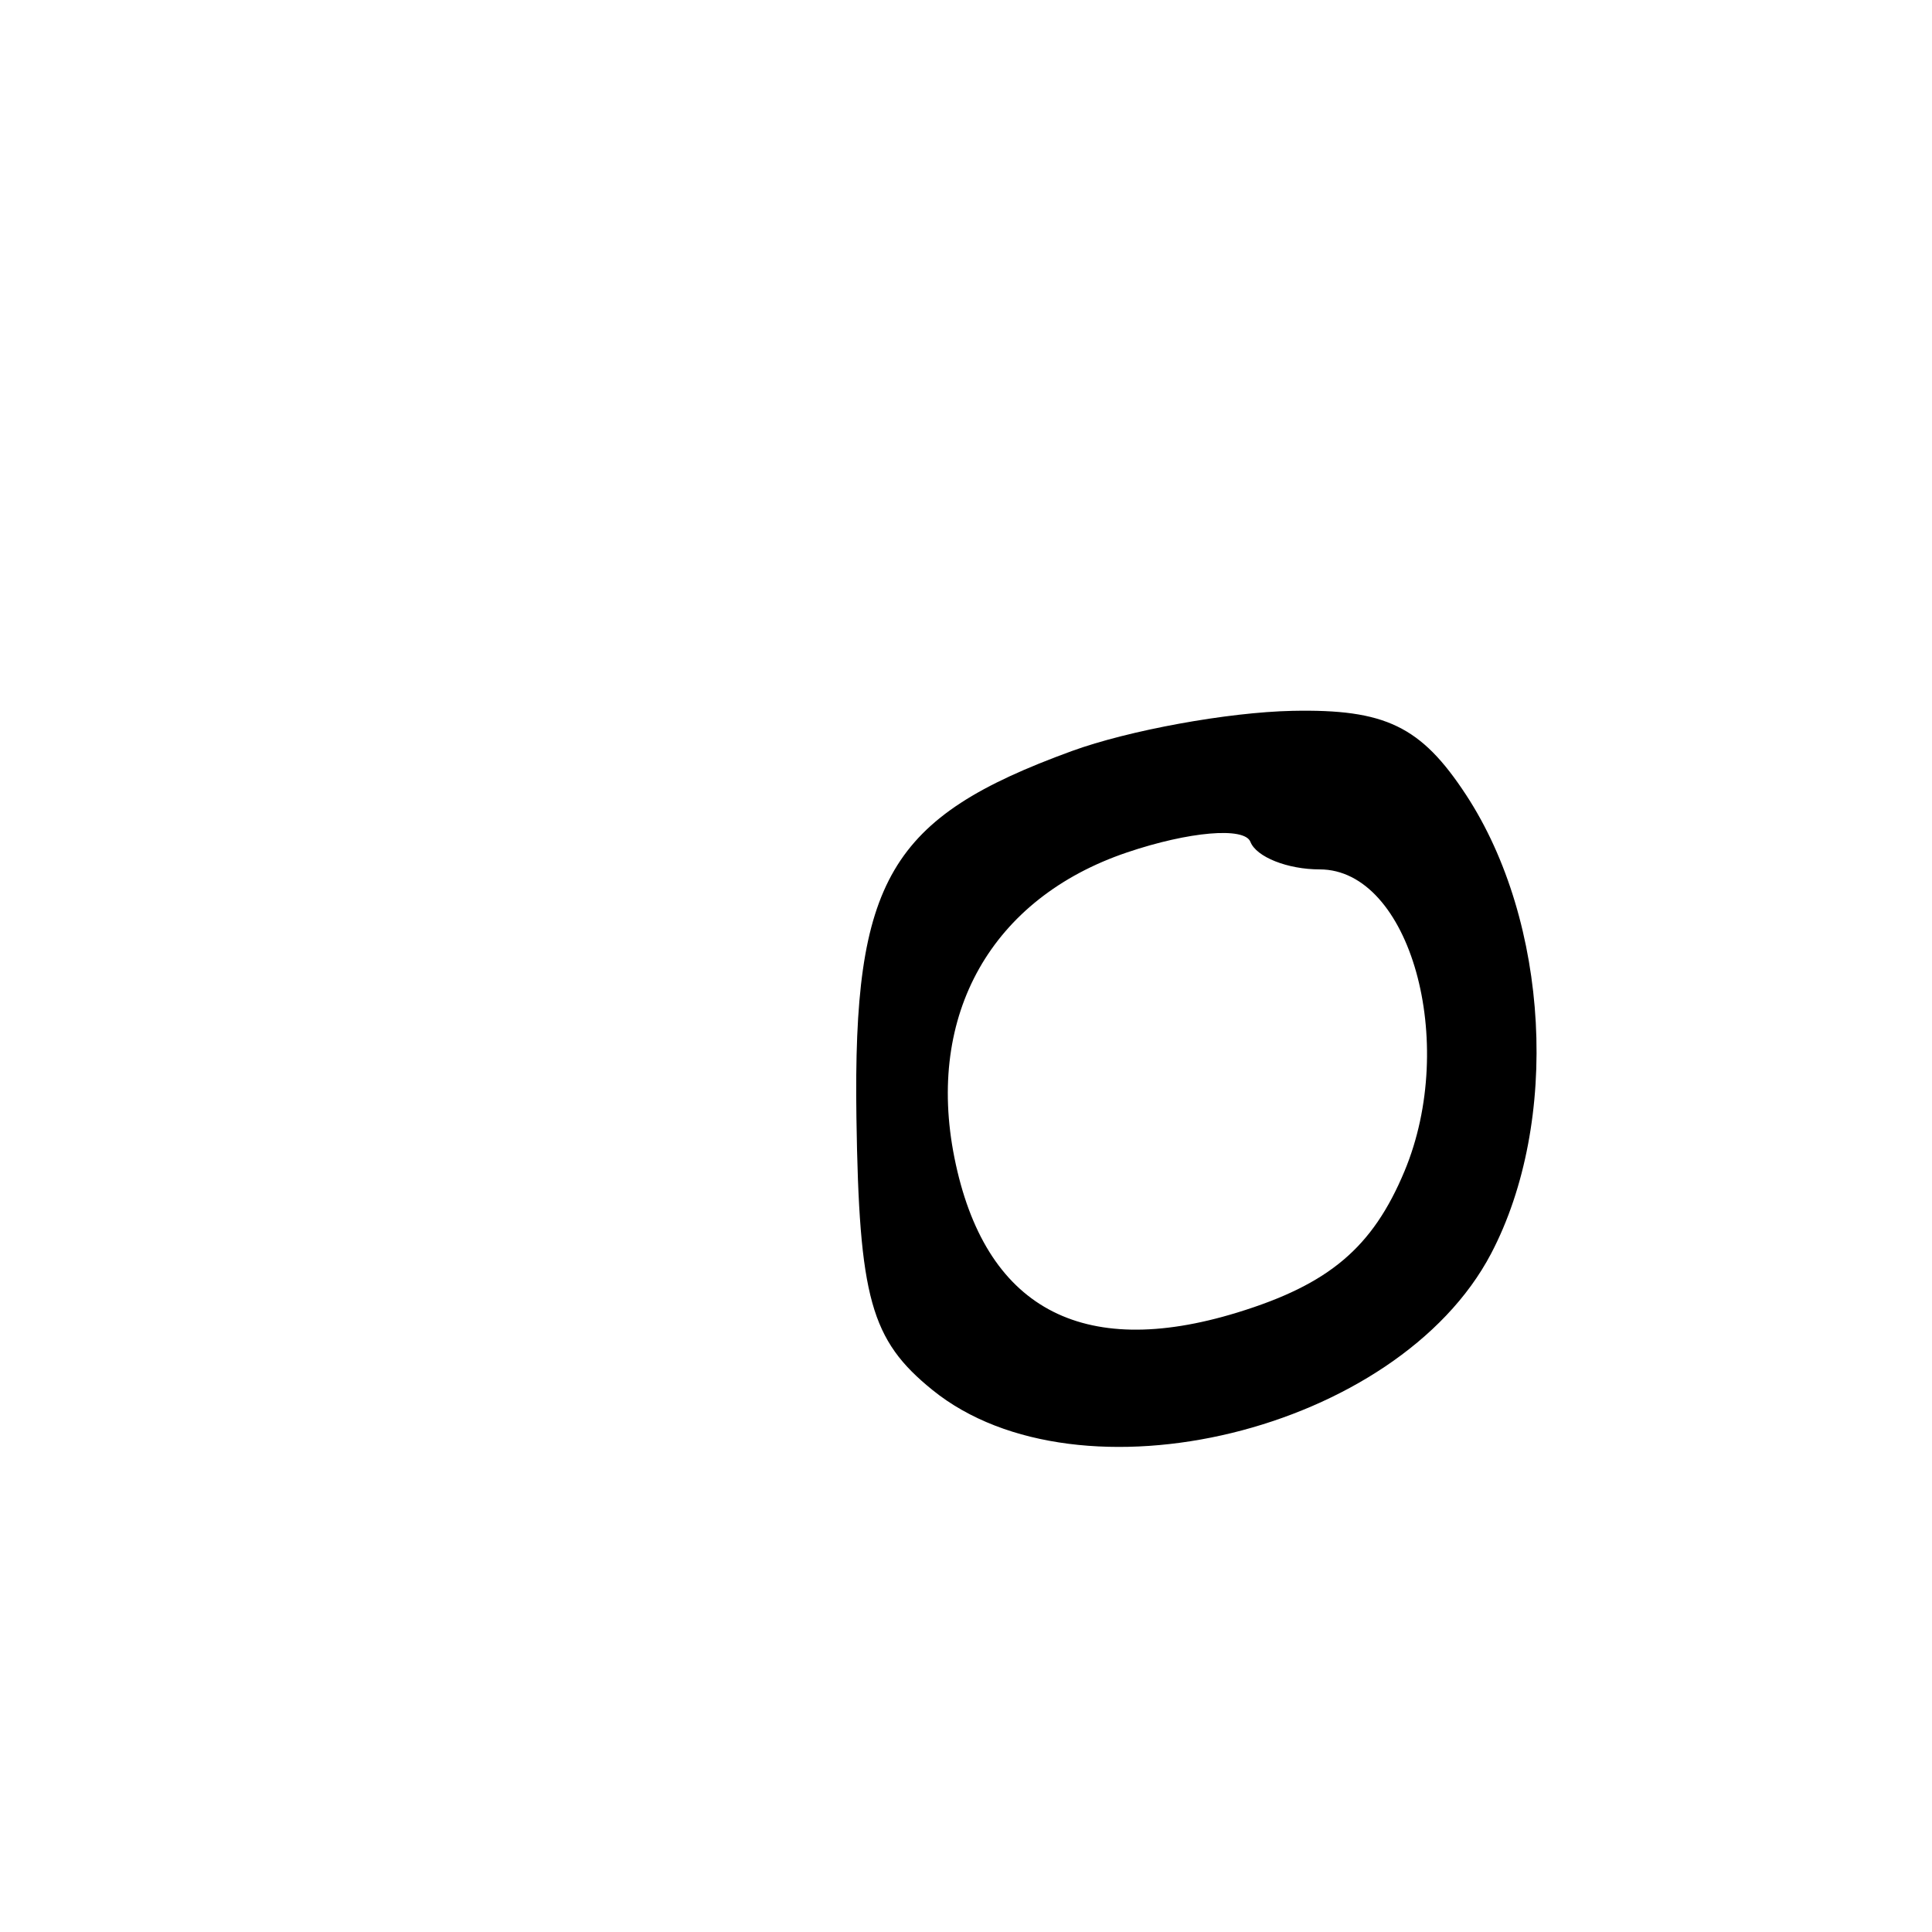
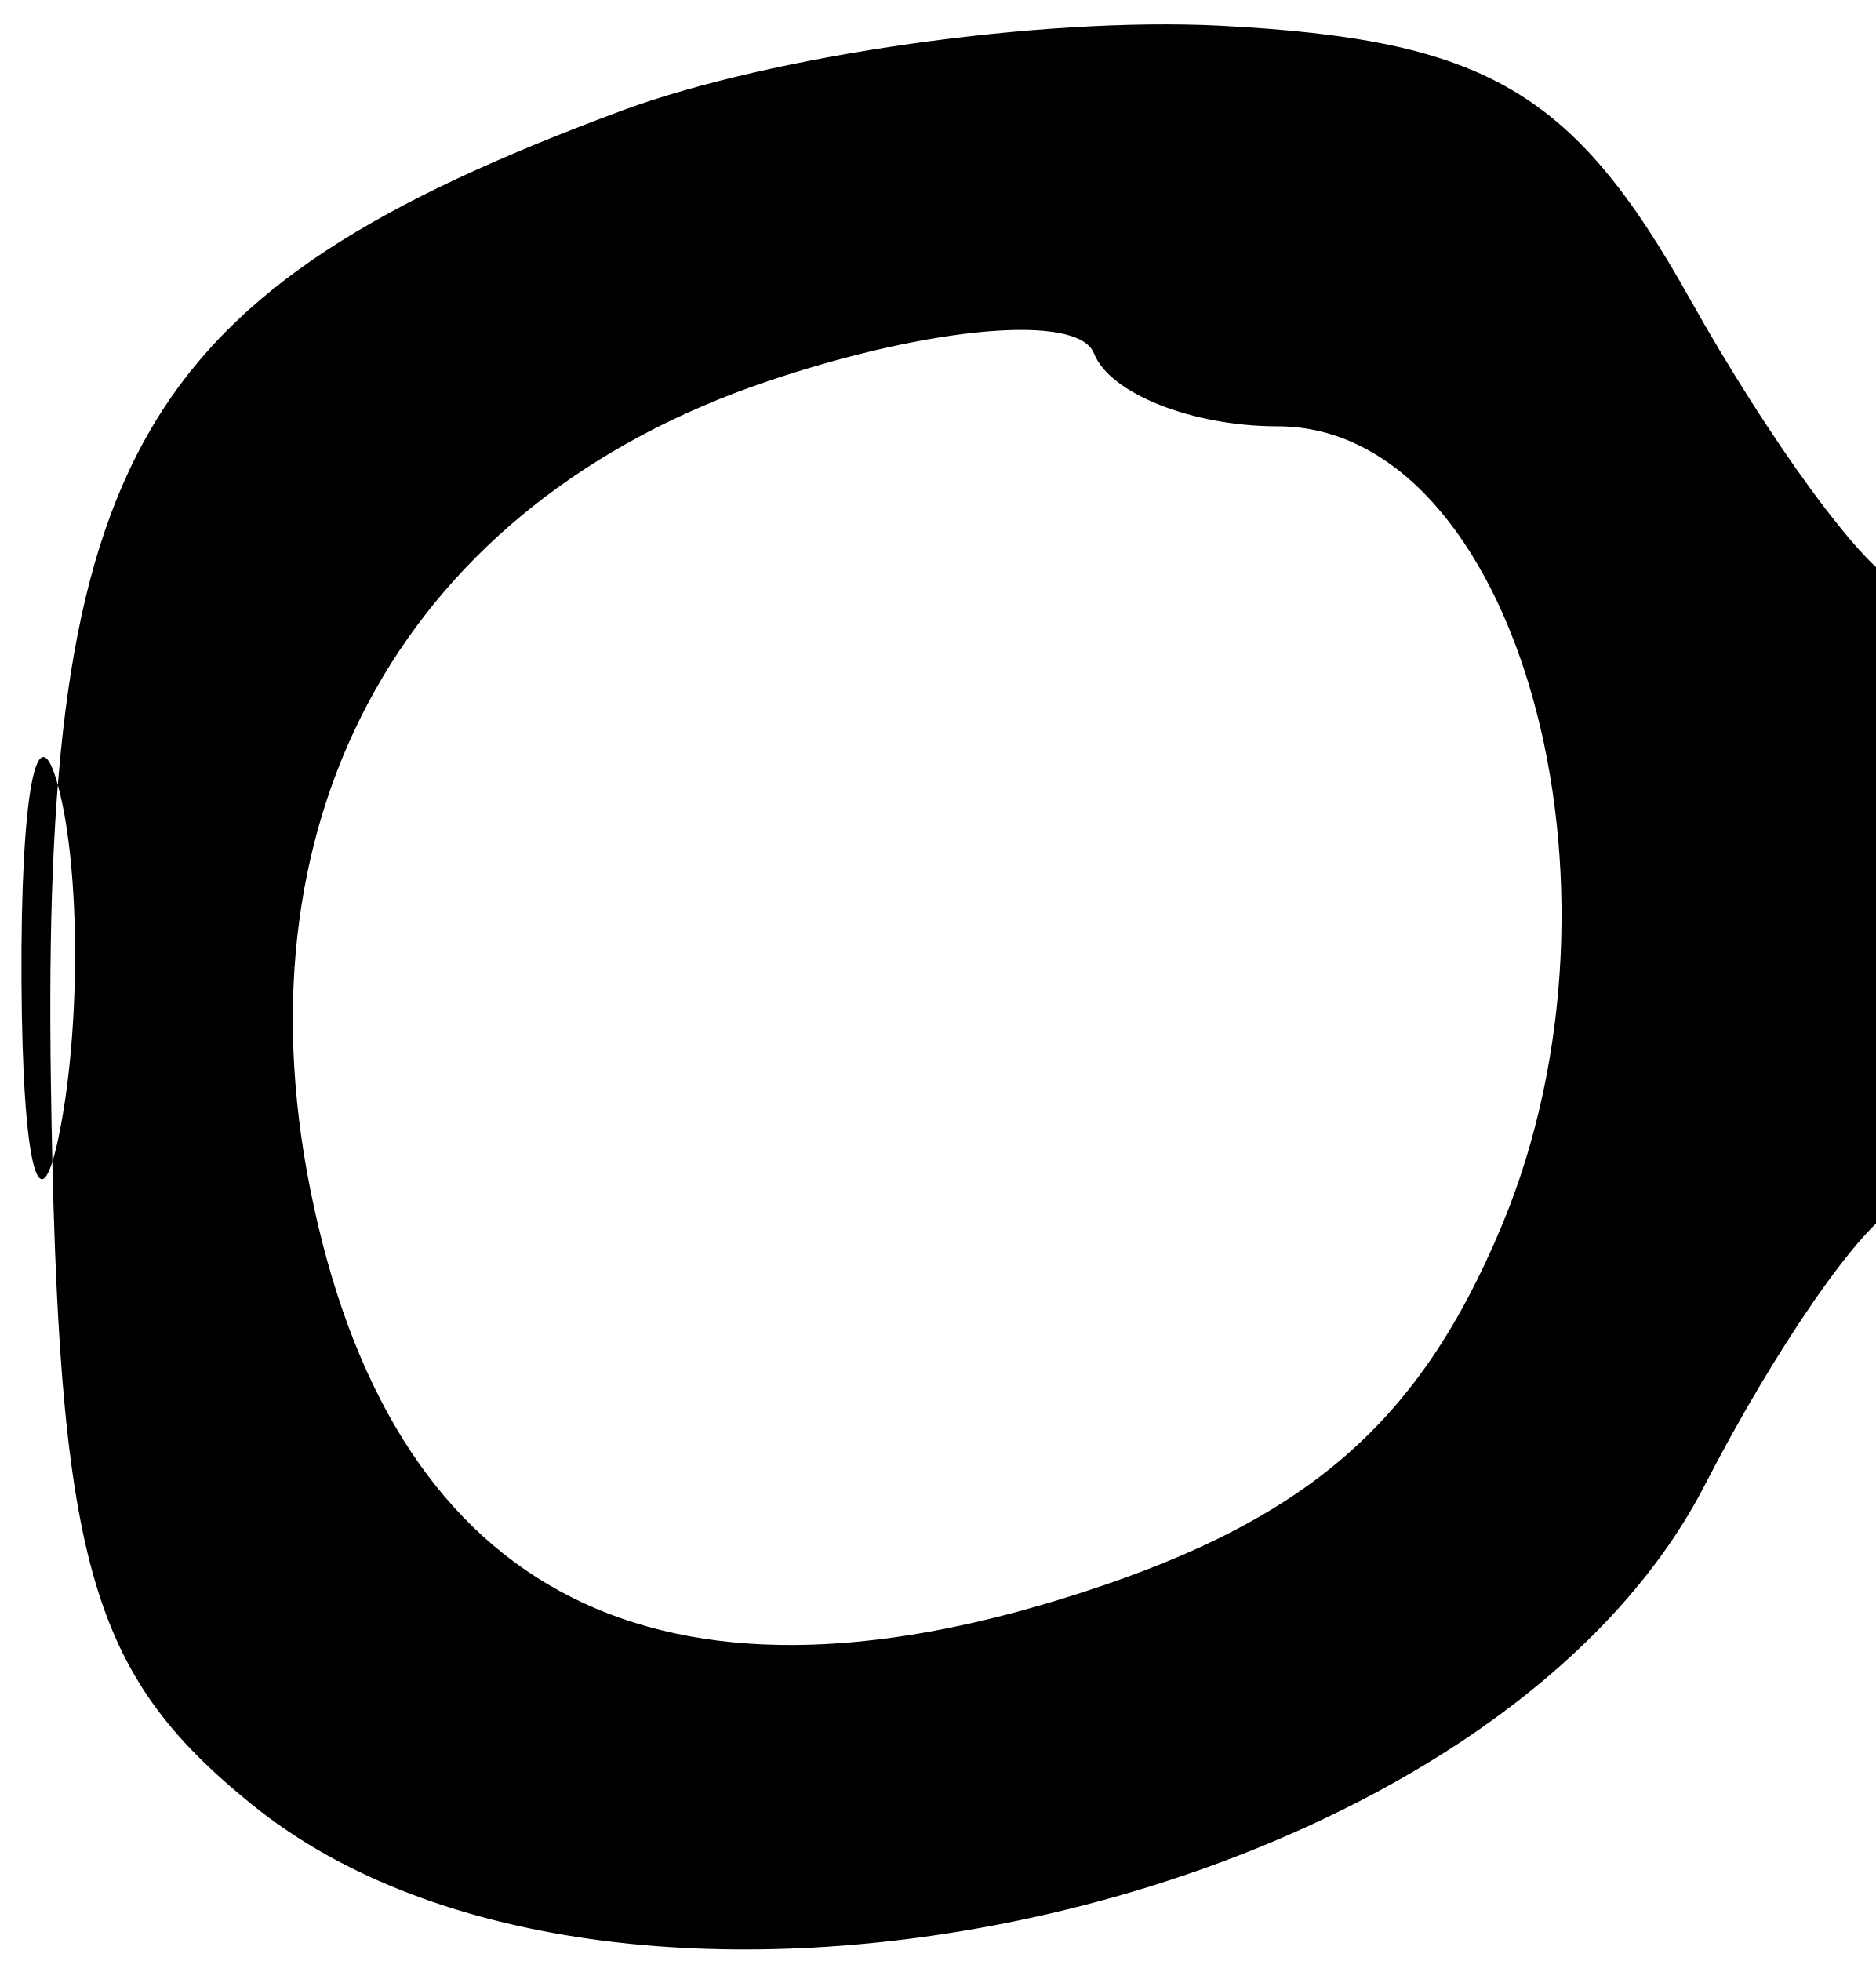
- <svg xmlns="http://www.w3.org/2000/svg" viewBox="0 0 60 60" version="1.1">
-   <path d="M 33.282 23.326 C 27.622 25.391, 26.489 27.320, 26.597 34.708 C 26.680 40.318, 27.042 41.616, 28.958 43.167 C 33.517 46.859, 43.411 44.445, 46.305 38.936 C 48.456 34.839, 48.119 28.637, 45.529 24.684 C 44.132 22.553, 43.021 22.016, 40.135 22.076 C 38.136 22.118, 35.052 22.680, 33.282 23.326 M 35 26.473 C 30.794 27.896, 28.751 31.507, 29.640 35.951 C 30.571 40.604, 33.575 42.250, 38.422 40.763 C 41.276 39.887, 42.626 38.747, 43.617 36.375 C 45.292 32.365, 43.786 27, 40.986 27 C 39.985 27, 39.017 26.615, 38.833 26.145 C 38.650 25.674, 36.925 25.822, 35 26.473" stroke="none" fill="black" fill-rule="evenodd" />
+ <svg xmlns="http://www.w3.org/2000/svg" width="22" height="23" viewBox="0 0 22 23" version="1.1">
+   <path d="M 7.282 1.302 C 1.610 3.414, 0.489 5.326, 0.597 12.708 C 0.680 18.318, 1.042 19.616, 2.958 21.167 C 7.279 24.666, 17.418 22.434, 20 17.415 C 20.825 15.812, 21.837 14.350, 22.250 14.167 C 22.663 13.983, 23 12.333, 23 10.500 C 23 8.667, 22.663 7.017, 22.250 6.833 C 21.837 6.650, 20.744 5.150, 19.820 3.500 C 18.456 1.063, 17.423 0.463, 14.320 0.302 C 12.219 0.194, 9.052 0.644, 7.282 1.302 M 9 4.473 C 4.794 5.896, 2.751 9.507, 3.640 13.951 C 4.571 18.604, 7.575 20.250, 12.422 18.763 C 15.276 17.887, 16.626 16.747, 17.617 14.375 C 19.292 10.365, 17.786 5, 14.986 5 C 13.985 5, 13.017 4.615, 12.833 4.145 C 12.650 3.674, 10.925 3.822, 9 4.473 M 0.252 11.500 C 0.263 13.700, 0.468 14.482, 0.707 13.238 C 0.946 11.994, 0.937 10.194, 0.687 9.238 C 0.437 8.282, 0.241 9.300, 0.252 11.500" stroke="none" fill="black" fill-rule="evenodd" />
</svg>
